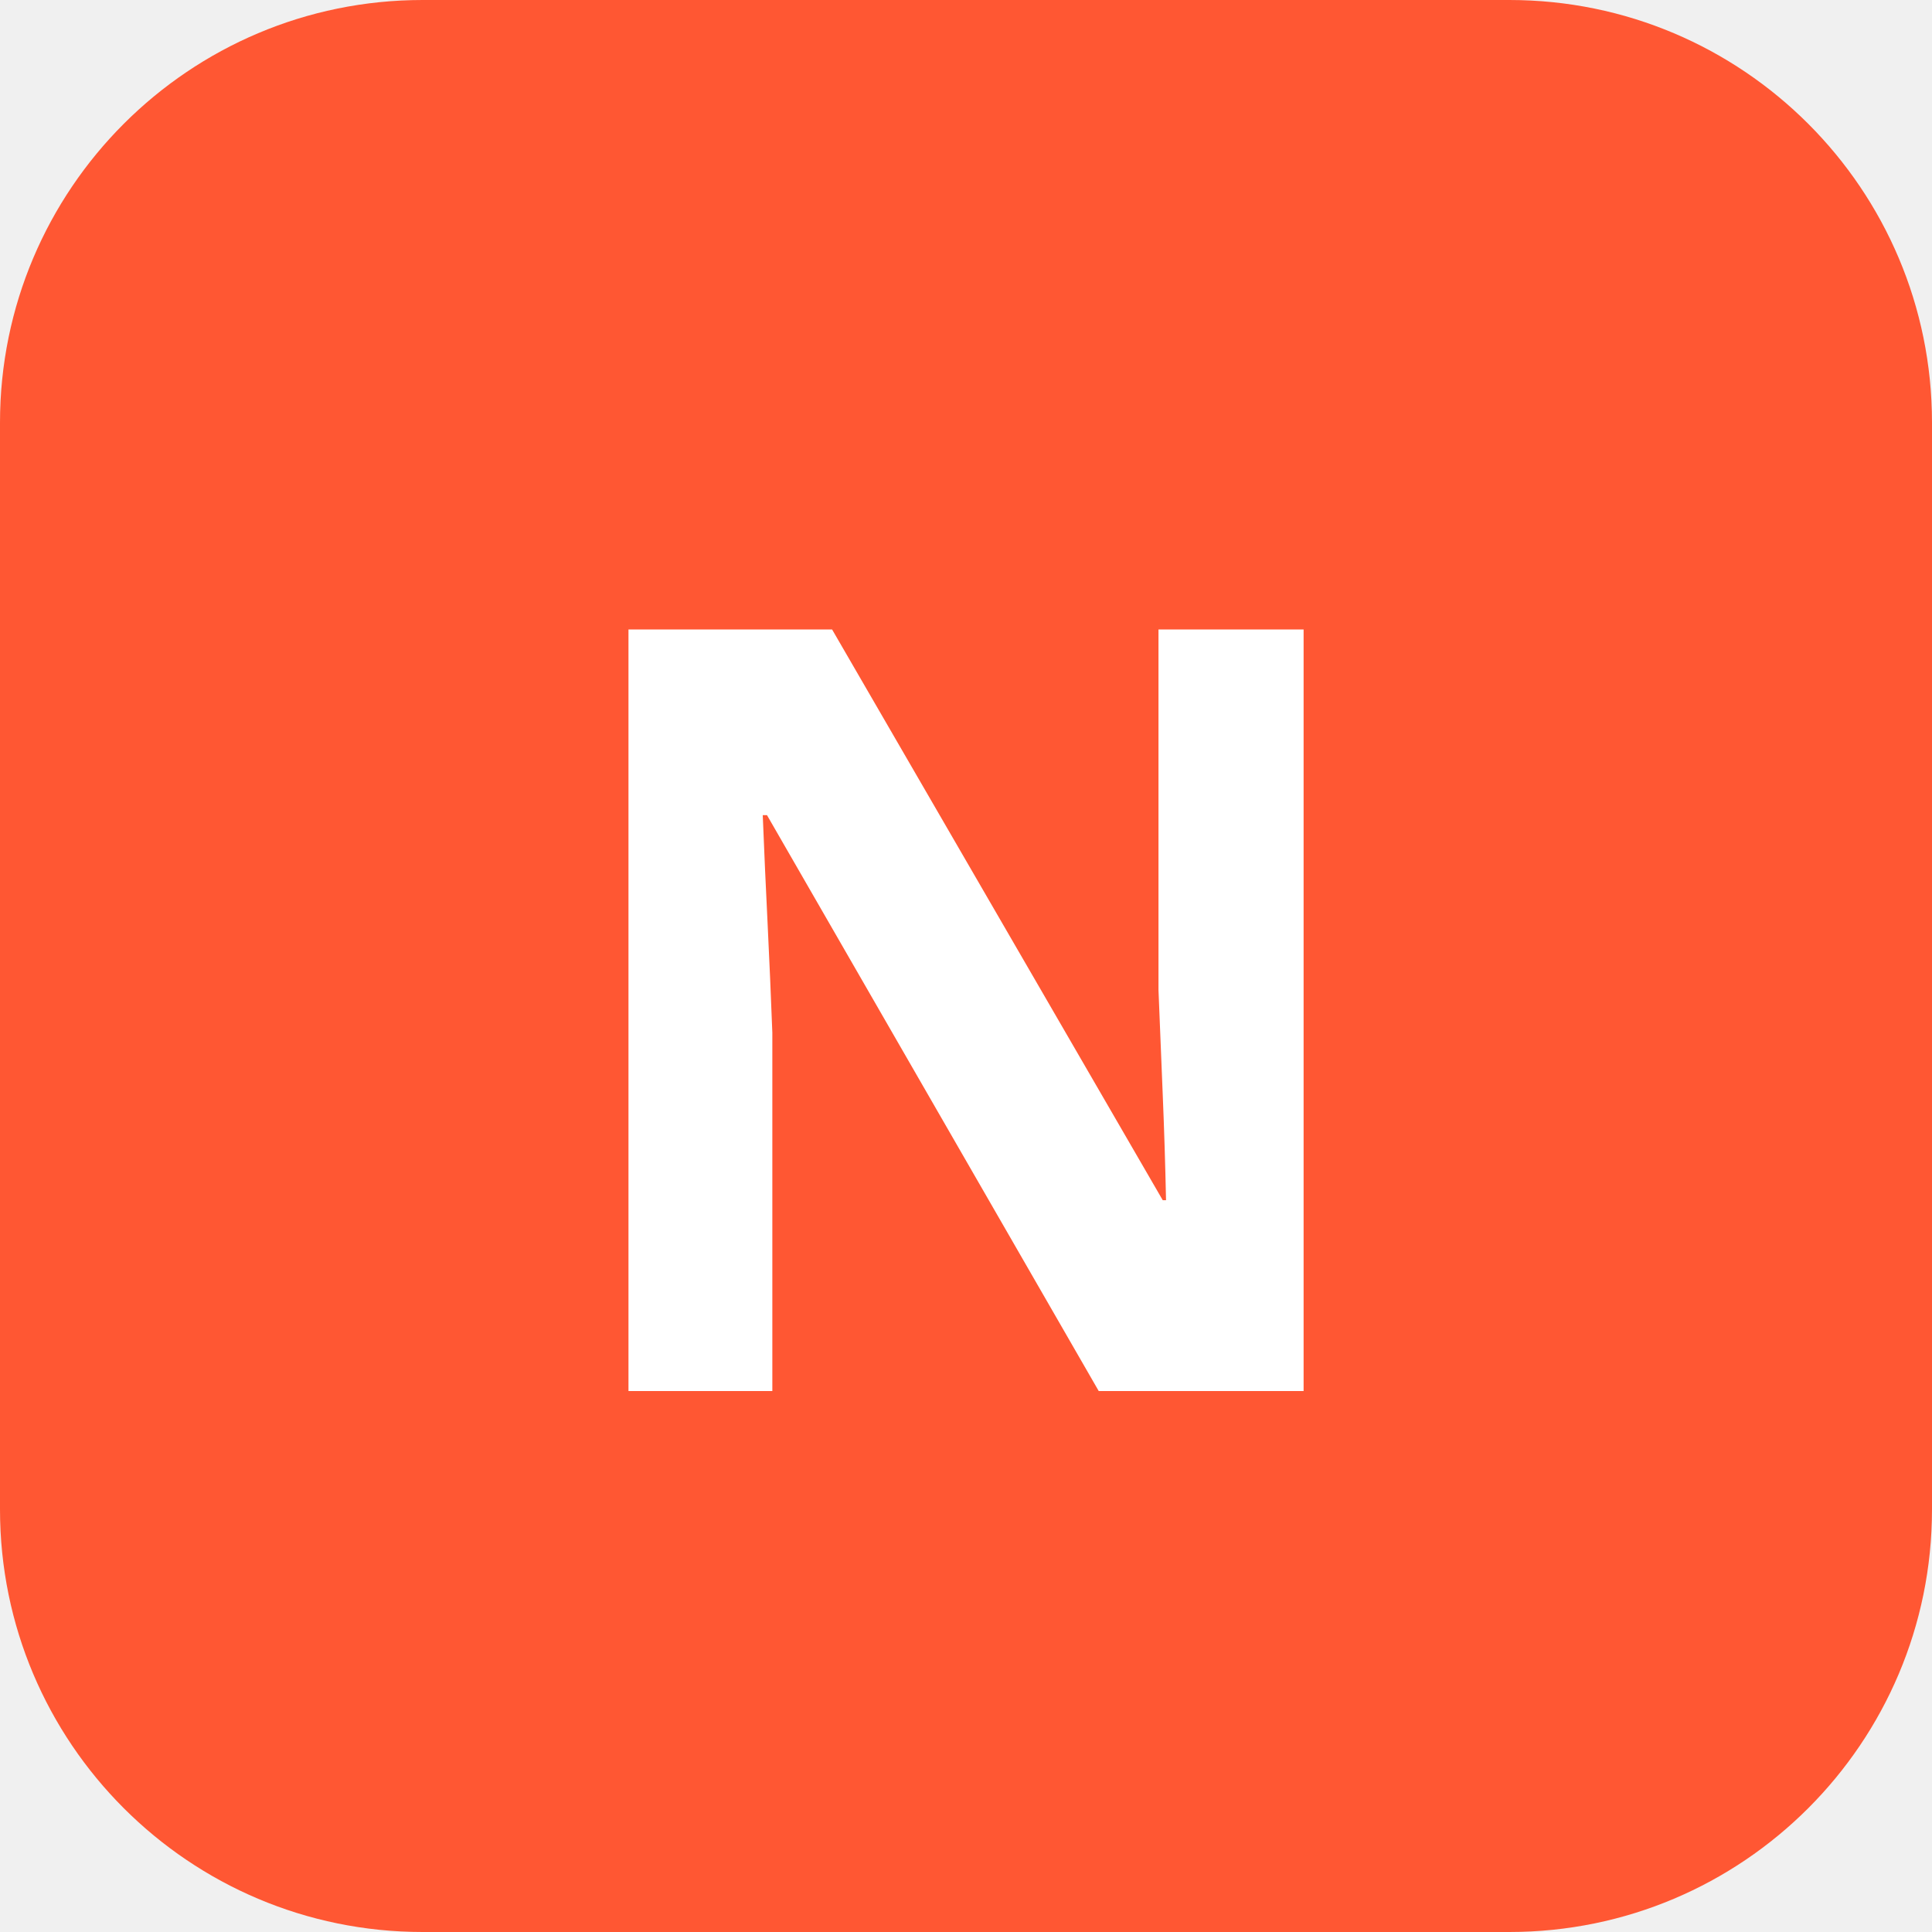
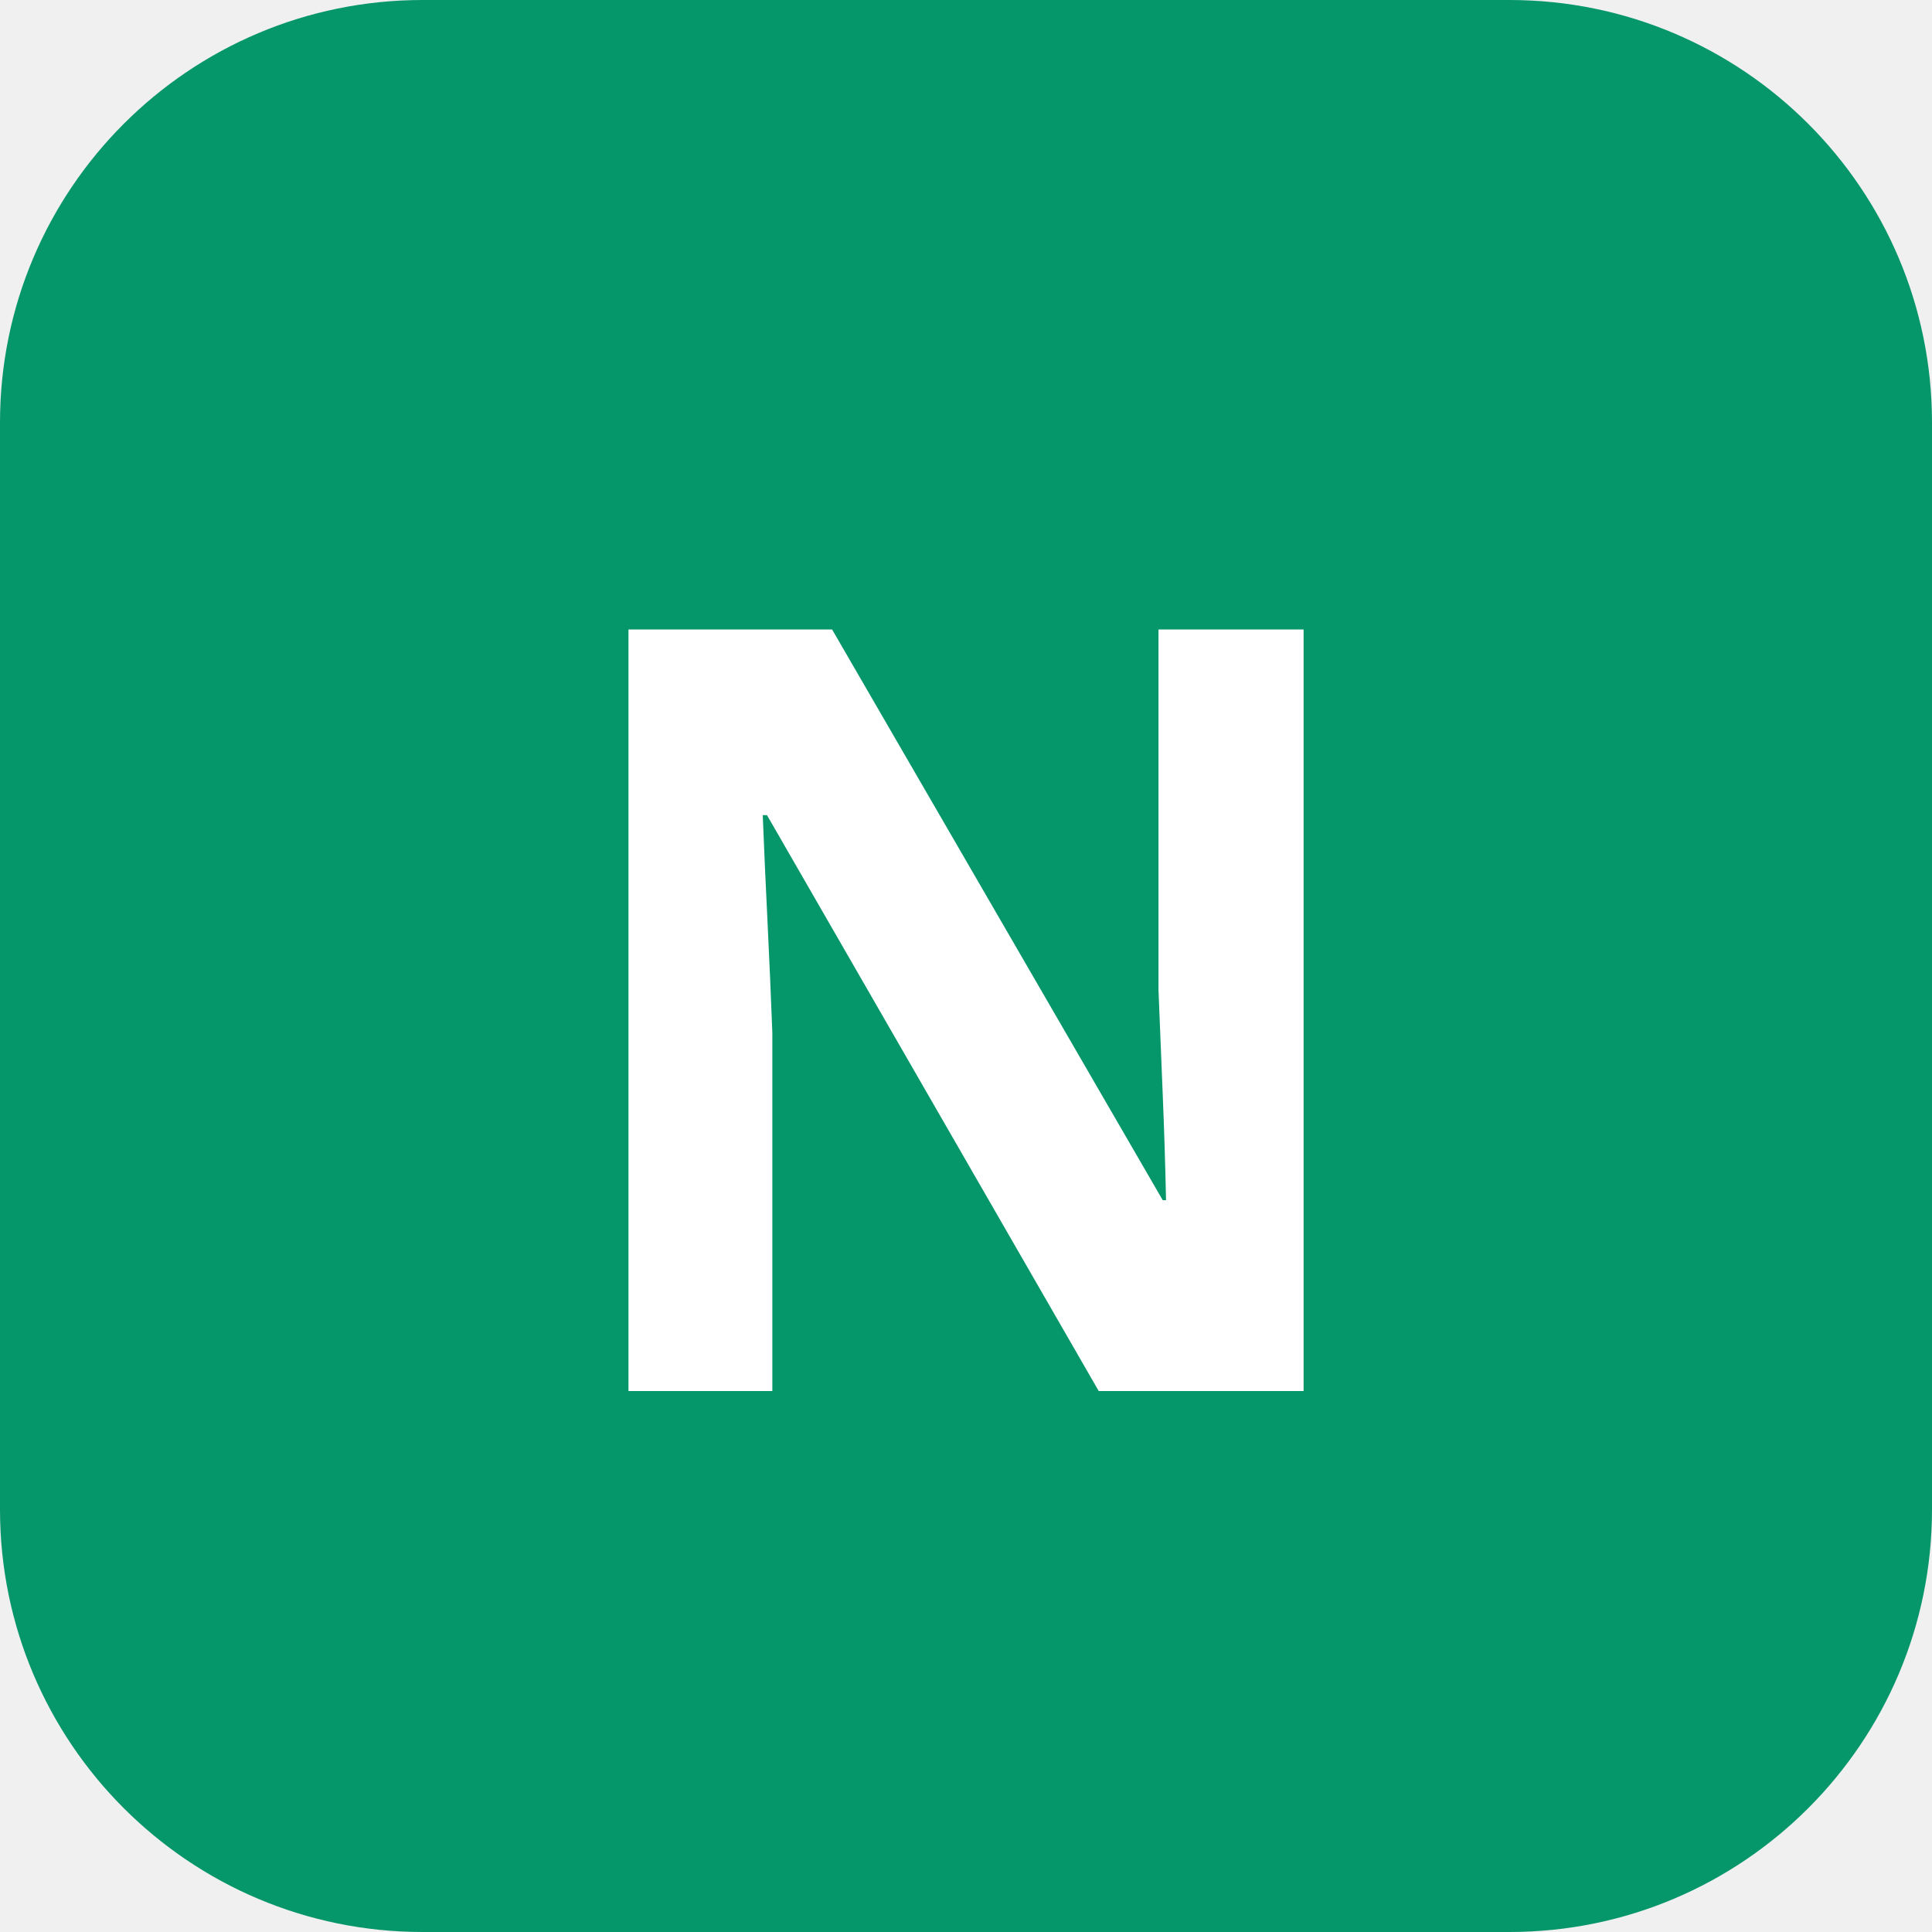
<svg xmlns="http://www.w3.org/2000/svg" viewBox="0 0 192 192" width="192" height="192">
-   <rect width="192" height="192" rx="42" fill="#ff5733" />
+   <rect width="192" height="192" rx="42" fill="#059669" />
  <text x="96" y="138.24" text-anchor="middle" font-size="106" font-family="system-ui, sans-serif" font-weight="700" fill="white">N</text>
</svg>
